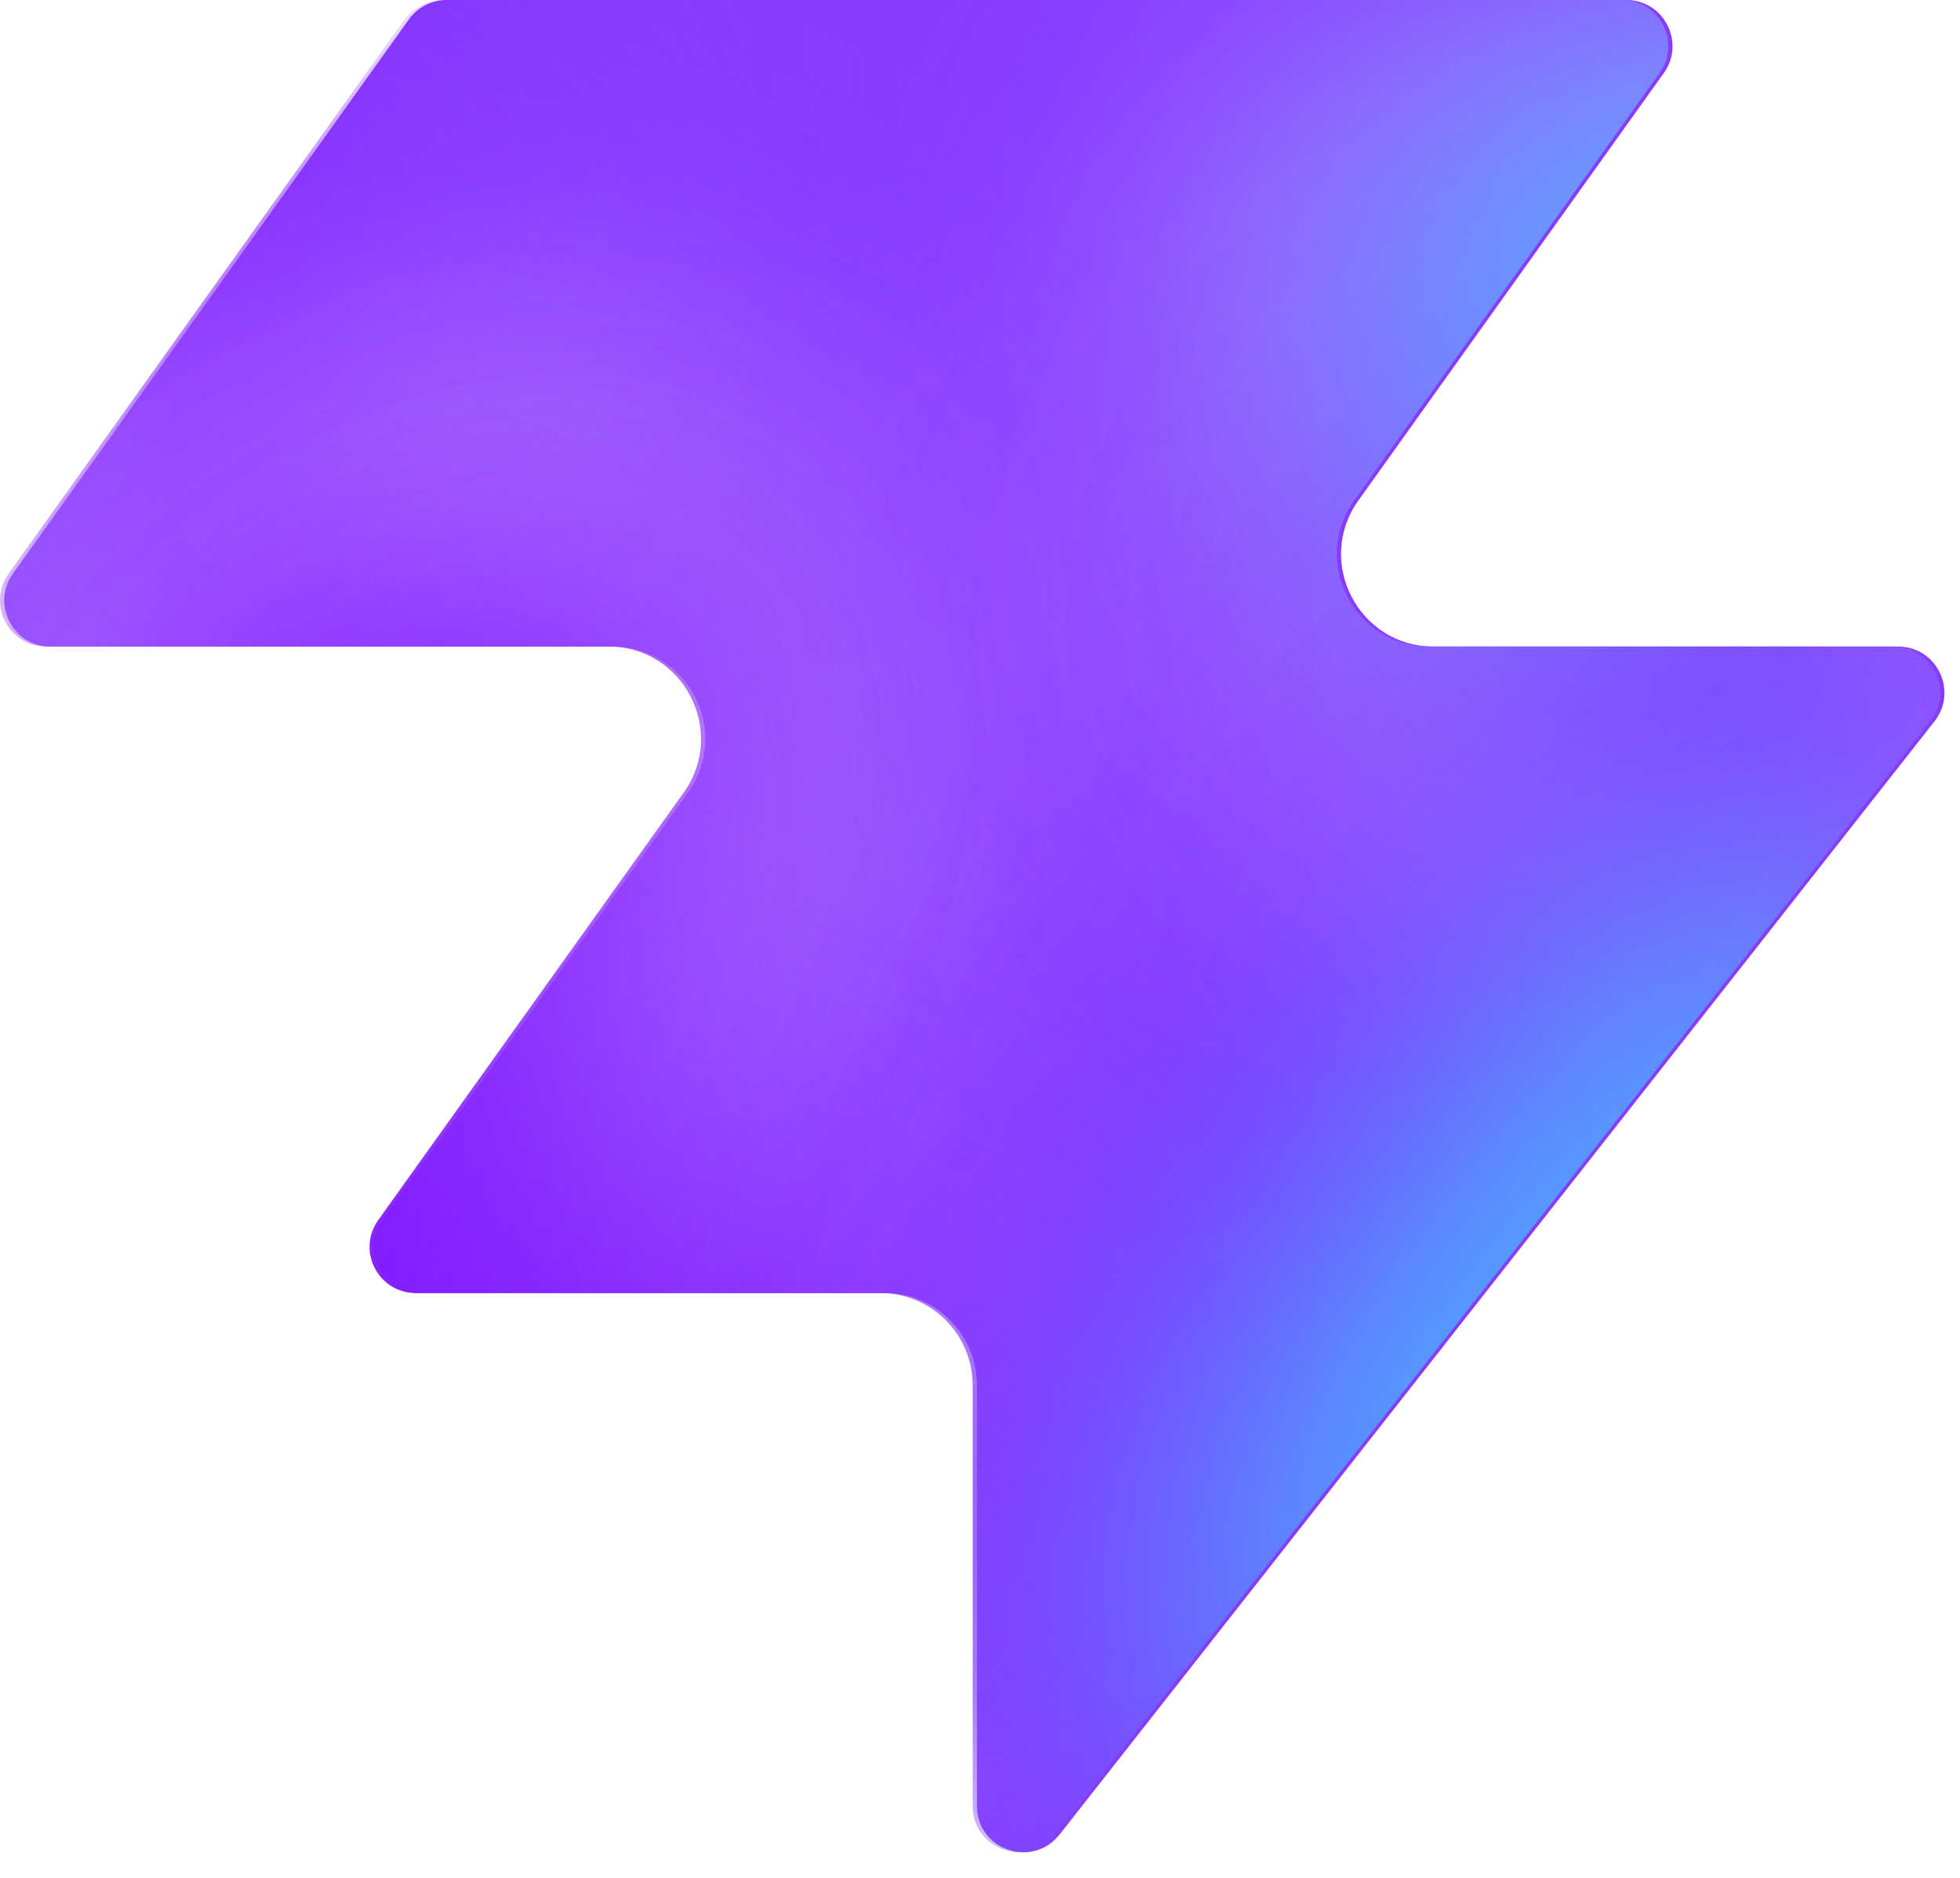
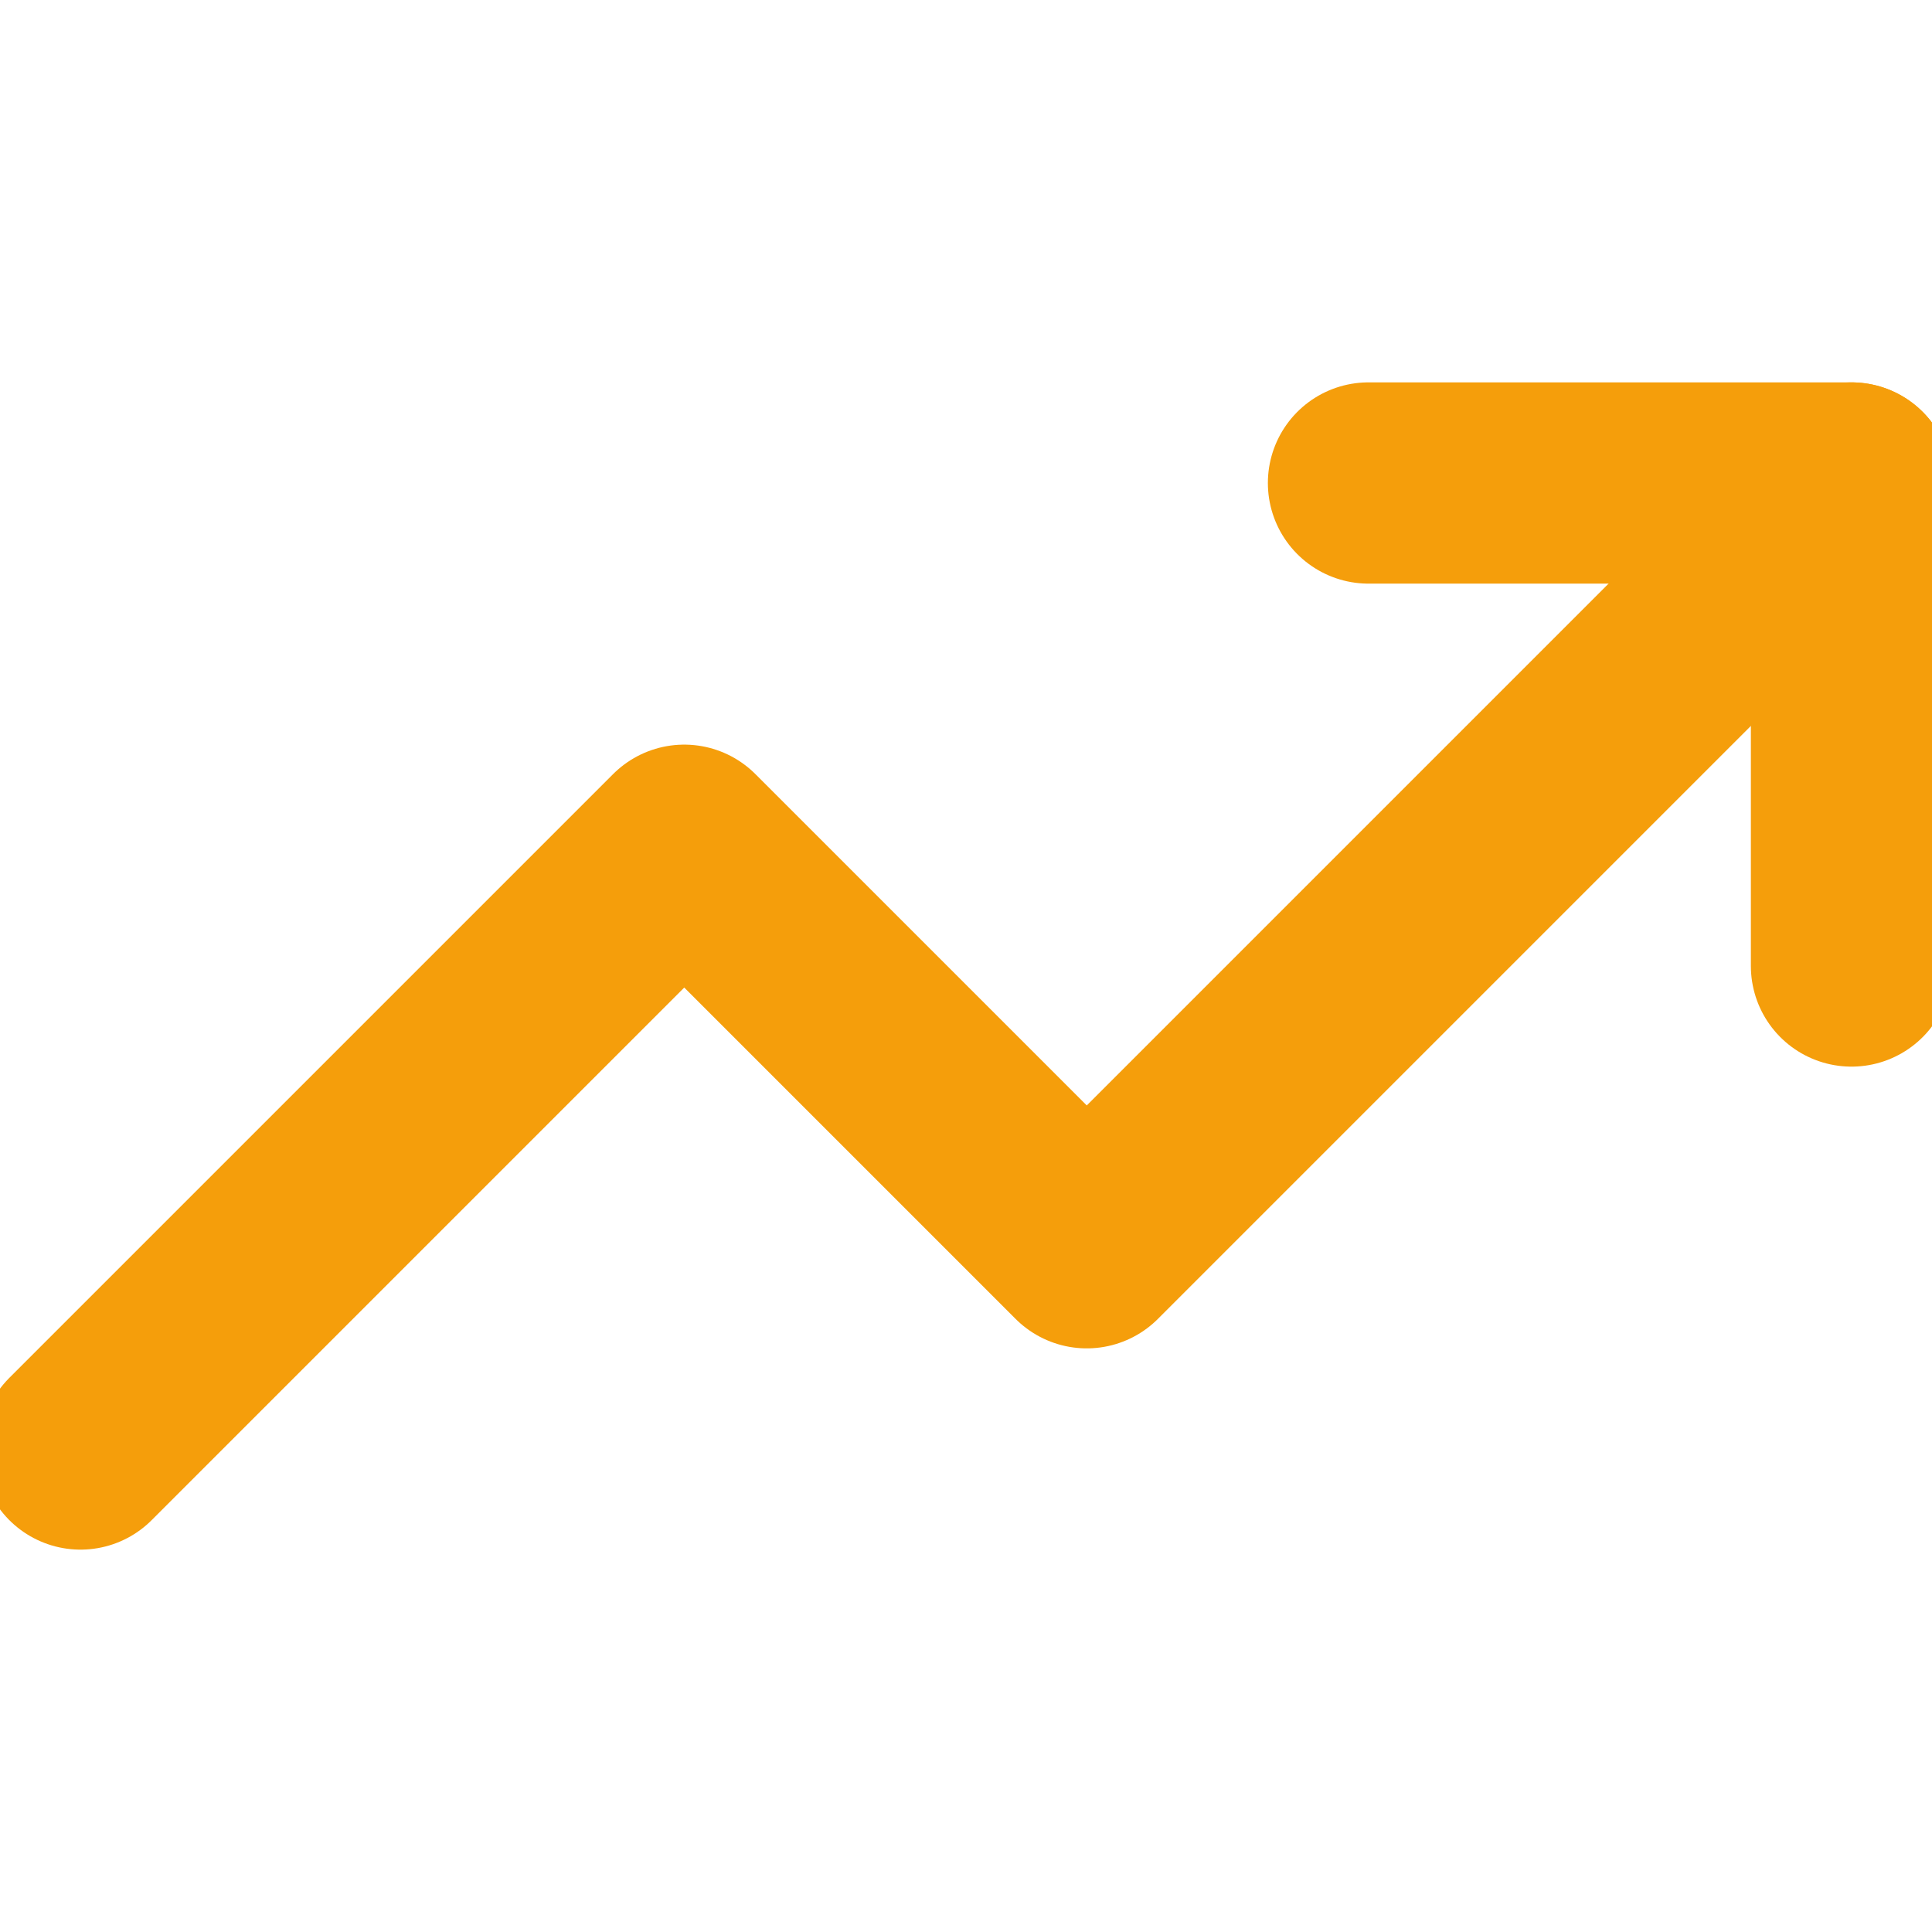
- <svg xmlns="http://www.w3.org/2000/svg" width="48" height="46" fill="none" viewBox="0 0 48 46">
-   <path fill="#863bff" d="M25.946 44.938c-.664.845-2.021.375-2.021-.698V33.937a2.26 2.26 0 0 0-2.262-2.262H10.287c-.92 0-1.456-1.04-.92-1.788l7.48-10.471c1.07-1.497 0-3.578-1.842-3.578H1.237c-.92 0-1.456-1.04-.92-1.788L10.013.474c.214-.297.556-.474.92-.474h28.894c.92 0 1.456 1.04.92 1.788l-7.48 10.471c-1.07 1.498 0 3.579 1.842 3.579h11.377c.943 0 1.473 1.088.89 1.83L25.947 44.94z" style="fill:#863bff;fill:color(display-p3 .525 .23 1);fill-opacity:1" />
-   <mask id="a" width="48" height="46" x="0" y="0" maskUnits="userSpaceOnUse" style="mask-type:alpha">
-     <path fill="#000" d="M25.842 44.938c-.664.844-2.021.375-2.021-.698V33.937a2.26 2.26 0 0 0-2.262-2.262H10.183c-.92 0-1.456-1.04-.92-1.788l7.48-10.471c1.07-1.498 0-3.579-1.842-3.579H1.133c-.92 0-1.456-1.04-.92-1.787L9.91.473c.214-.297.556-.474.92-.474h28.894c.92 0 1.456 1.04.92 1.788l-7.48 10.471c-1.07 1.498 0 3.578 1.842 3.578h11.377c.943 0 1.473 1.088.89 1.832L25.843 44.94z" style="fill:#000;fill-opacity:1" />
-   </mask>
-   <g mask="url(#a)">
-     <g filter="url(#b)">
-       <ellipse cx="5.508" cy="14.704" fill="#ede6ff" rx="5.508" ry="14.704" style="fill:#ede6ff;fill:color(display-p3 .927 .903 1);fill-opacity:1" transform="matrix(.00324 1 1 -.00324 -4.47 31.516)" />
-     </g>
-     <g filter="url(#c)">
-       <ellipse cx="10.399" cy="29.851" fill="#ede6ff" rx="10.399" ry="29.851" style="fill:#ede6ff;fill:color(display-p3 .927 .903 1);fill-opacity:1" transform="matrix(.00324 1 1 -.00324 -39.328 7.883)" />
-     </g>
-     <g filter="url(#d)">
-       <ellipse cx="5.508" cy="30.487" fill="#7e14ff" rx="5.508" ry="30.487" style="fill:#7e14ff;fill:color(display-p3 .492 .077 1);fill-opacity:1" transform="rotate(89.814 -25.913 -14.639)scale(1 -1)" />
-     </g>
-     <g filter="url(#e)">
-       <ellipse cx="5.508" cy="30.599" fill="#7e14ff" rx="5.508" ry="30.599" style="fill:#7e14ff;fill:color(display-p3 .492 .077 1);fill-opacity:1" transform="rotate(89.814 -32.644 -3.334)scale(1 -1)" />
-     </g>
-     <g filter="url(#f)">
-       <ellipse cx="5.508" cy="30.599" fill="#7e14ff" rx="5.508" ry="30.599" style="fill:#7e14ff;fill:color(display-p3 .492 .077 1);fill-opacity:1" transform="matrix(.00324 1 1 -.00324 -34.34 30.47)" />
-     </g>
-     <g filter="url(#g)">
-       <ellipse cx="14.072" cy="22.078" fill="#ede6ff" rx="14.072" ry="22.078" style="fill:#ede6ff;fill:color(display-p3 .927 .903 1);fill-opacity:1" transform="rotate(93.35 24.506 48.493)scale(-1 1)" />
-     </g>
-     <g filter="url(#h)">
-       <ellipse cx="3.47" cy="21.501" fill="#7e14ff" rx="3.47" ry="21.501" style="fill:#7e14ff;fill:color(display-p3 .492 .077 1);fill-opacity:1" transform="rotate(89.009 28.708 47.59)scale(-1 1)" />
-     </g>
-     <g filter="url(#i)">
-       <ellipse cx="3.47" cy="21.501" fill="#7e14ff" rx="3.47" ry="21.501" style="fill:#7e14ff;fill:color(display-p3 .492 .077 1);fill-opacity:1" transform="rotate(89.009 28.708 47.59)scale(-1 1)" />
-     </g>
-     <g filter="url(#j)">
-       <ellipse cx=".387" cy="8.972" fill="#7e14ff" rx="4.407" ry="29.108" style="fill:#7e14ff;fill:color(display-p3 .492 .077 1);fill-opacity:1" transform="rotate(39.51 .387 8.972)" />
-     </g>
-     <g filter="url(#k)">
-       <ellipse cx="47.523" cy="-6.092" fill="#7e14ff" rx="4.407" ry="29.108" style="fill:#7e14ff;fill:color(display-p3 .492 .077 1);fill-opacity:1" transform="rotate(37.892 47.523 -6.092)" />
-     </g>
-     <g filter="url(#l)">
-       <ellipse cx="41.412" cy="6.333" fill="#47bfff" rx="5.971" ry="9.665" style="fill:#47bfff;fill:color(display-p3 .28 .748 1);fill-opacity:1" transform="rotate(37.892 41.412 6.333)" />
-     </g>
-     <g filter="url(#m)">
-       <ellipse cx="-1.879" cy="38.332" fill="#7e14ff" rx="4.407" ry="29.108" style="fill:#7e14ff;fill:color(display-p3 .492 .077 1);fill-opacity:1" transform="rotate(37.892 -1.88 38.332)" />
-     </g>
-     <g filter="url(#n)">
-       <ellipse cx="-1.879" cy="38.332" fill="#7e14ff" rx="4.407" ry="29.108" style="fill:#7e14ff;fill:color(display-p3 .492 .077 1);fill-opacity:1" transform="rotate(37.892 -1.88 38.332)" />
-     </g>
-     <g filter="url(#o)">
-       <ellipse cx="35.651" cy="29.907" fill="#7e14ff" rx="4.407" ry="29.108" style="fill:#7e14ff;fill:color(display-p3 .492 .077 1);fill-opacity:1" transform="rotate(37.892 35.651 29.907)" />
-     </g>
-     <g filter="url(#p)">
-       <ellipse cx="38.418" cy="32.4" fill="#47bfff" rx="5.971" ry="15.297" style="fill:#47bfff;fill:color(display-p3 .28 .748 1);fill-opacity:1" transform="rotate(37.892 38.418 32.4)" />
-     </g>
-   </g>
-   <defs>
-     <filter id="b" width="60.045" height="41.654" x="-19.77" y="16.149" color-interpolation-filters="sRGB" filterUnits="userSpaceOnUse">
-       <feFlood flood-opacity="0" result="BackgroundImageFix" />
-       <feBlend in="SourceGraphic" in2="BackgroundImageFix" result="shape" />
-       <feGaussianBlur result="effect1_foregroundBlur_2002_17158" stdDeviation="7.659" />
-     </filter>
-     <filter id="c" width="90.34" height="51.437" x="-54.613" y="-7.533" color-interpolation-filters="sRGB" filterUnits="userSpaceOnUse">
-       <feFlood flood-opacity="0" result="BackgroundImageFix" />
-       <feBlend in="SourceGraphic" in2="BackgroundImageFix" result="shape" />
-       <feGaussianBlur result="effect1_foregroundBlur_2002_17158" stdDeviation="7.659" />
-     </filter>
-     <filter id="d" width="79.355" height="29.4" x="-49.64" y="2.03" color-interpolation-filters="sRGB" filterUnits="userSpaceOnUse">
-       <feFlood flood-opacity="0" result="BackgroundImageFix" />
-       <feBlend in="SourceGraphic" in2="BackgroundImageFix" result="shape" />
-       <feGaussianBlur result="effect1_foregroundBlur_2002_17158" stdDeviation="4.596" />
-     </filter>
-     <filter id="e" width="79.579" height="29.4" x="-45.045" y="20.029" color-interpolation-filters="sRGB" filterUnits="userSpaceOnUse">
-       <feFlood flood-opacity="0" result="BackgroundImageFix" />
-       <feBlend in="SourceGraphic" in2="BackgroundImageFix" result="shape" />
-       <feGaussianBlur result="effect1_foregroundBlur_2002_17158" stdDeviation="4.596" />
-     </filter>
-     <filter id="f" width="79.579" height="29.4" x="-43.513" y="21.178" color-interpolation-filters="sRGB" filterUnits="userSpaceOnUse">
-       <feFlood flood-opacity="0" result="BackgroundImageFix" />
-       <feBlend in="SourceGraphic" in2="BackgroundImageFix" result="shape" />
-       <feGaussianBlur result="effect1_foregroundBlur_2002_17158" stdDeviation="4.596" />
-     </filter>
-     <filter id="g" width="74.749" height="58.852" x="15.756" y="-17.901" color-interpolation-filters="sRGB" filterUnits="userSpaceOnUse">
-       <feFlood flood-opacity="0" result="BackgroundImageFix" />
-       <feBlend in="SourceGraphic" in2="BackgroundImageFix" result="shape" />
-       <feGaussianBlur result="effect1_foregroundBlur_2002_17158" stdDeviation="7.659" />
-     </filter>
-     <filter id="h" width="61.377" height="25.362" x="23.548" y="2.284" color-interpolation-filters="sRGB" filterUnits="userSpaceOnUse">
-       <feFlood flood-opacity="0" result="BackgroundImageFix" />
-       <feBlend in="SourceGraphic" in2="BackgroundImageFix" result="shape" />
-       <feGaussianBlur result="effect1_foregroundBlur_2002_17158" stdDeviation="4.596" />
-     </filter>
-     <filter id="i" width="61.377" height="25.362" x="23.548" y="2.284" color-interpolation-filters="sRGB" filterUnits="userSpaceOnUse">
-       <feFlood flood-opacity="0" result="BackgroundImageFix" />
-       <feBlend in="SourceGraphic" in2="BackgroundImageFix" result="shape" />
-       <feGaussianBlur result="effect1_foregroundBlur_2002_17158" stdDeviation="4.596" />
-     </filter>
-     <filter id="j" width="56.045" height="63.649" x="-27.636" y="-22.853" color-interpolation-filters="sRGB" filterUnits="userSpaceOnUse">
-       <feFlood flood-opacity="0" result="BackgroundImageFix" />
-       <feBlend in="SourceGraphic" in2="BackgroundImageFix" result="shape" />
-       <feGaussianBlur result="effect1_foregroundBlur_2002_17158" stdDeviation="4.596" />
-     </filter>
-     <filter id="k" width="54.814" height="64.646" x="20.116" y="-38.415" color-interpolation-filters="sRGB" filterUnits="userSpaceOnUse">
-       <feFlood flood-opacity="0" result="BackgroundImageFix" />
-       <feBlend in="SourceGraphic" in2="BackgroundImageFix" result="shape" />
-       <feGaussianBlur result="effect1_foregroundBlur_2002_17158" stdDeviation="4.596" />
-     </filter>
-     <filter id="l" width="33.541" height="35.313" x="24.641" y="-11.323" color-interpolation-filters="sRGB" filterUnits="userSpaceOnUse">
-       <feFlood flood-opacity="0" result="BackgroundImageFix" />
-       <feBlend in="SourceGraphic" in2="BackgroundImageFix" result="shape" />
-       <feGaussianBlur result="effect1_foregroundBlur_2002_17158" stdDeviation="4.596" />
-     </filter>
-     <filter id="m" width="54.814" height="64.646" x="-29.286" y="6.009" color-interpolation-filters="sRGB" filterUnits="userSpaceOnUse">
-       <feFlood flood-opacity="0" result="BackgroundImageFix" />
-       <feBlend in="SourceGraphic" in2="BackgroundImageFix" result="shape" />
-       <feGaussianBlur result="effect1_foregroundBlur_2002_17158" stdDeviation="4.596" />
-     </filter>
-     <filter id="n" width="54.814" height="64.646" x="-29.286" y="6.009" color-interpolation-filters="sRGB" filterUnits="userSpaceOnUse">
-       <feFlood flood-opacity="0" result="BackgroundImageFix" />
-       <feBlend in="SourceGraphic" in2="BackgroundImageFix" result="shape" />
-       <feGaussianBlur result="effect1_foregroundBlur_2002_17158" stdDeviation="4.596" />
-     </filter>
-     <filter id="o" width="54.814" height="64.646" x="8.244" y="-2.416" color-interpolation-filters="sRGB" filterUnits="userSpaceOnUse">
-       <feFlood flood-opacity="0" result="BackgroundImageFix" />
-       <feBlend in="SourceGraphic" in2="BackgroundImageFix" result="shape" />
-       <feGaussianBlur result="effect1_foregroundBlur_2002_17158" stdDeviation="4.596" />
-     </filter>
-     <filter id="p" width="39.409" height="43.623" x="18.713" y="10.588" color-interpolation-filters="sRGB" filterUnits="userSpaceOnUse">
-       <feFlood flood-opacity="0" result="BackgroundImageFix" />
-       <feBlend in="SourceGraphic" in2="BackgroundImageFix" result="shape" />
-       <feGaussianBlur result="effect1_foregroundBlur_2002_17158" stdDeviation="4.596" />
-     </filter>
-   </defs>
+ <svg xmlns="http://www.w3.org/2000/svg" viewBox="0 0 24 24" fill="none" stroke="#f59e0b" stroke-width="2.5" stroke-linecap="round" stroke-linejoin="round">
+   <polyline points="23 6 13.5 15.5 8.5 10.5 1 18" />
+   <polyline points="17 6 23 6 23 12" />
</svg>
